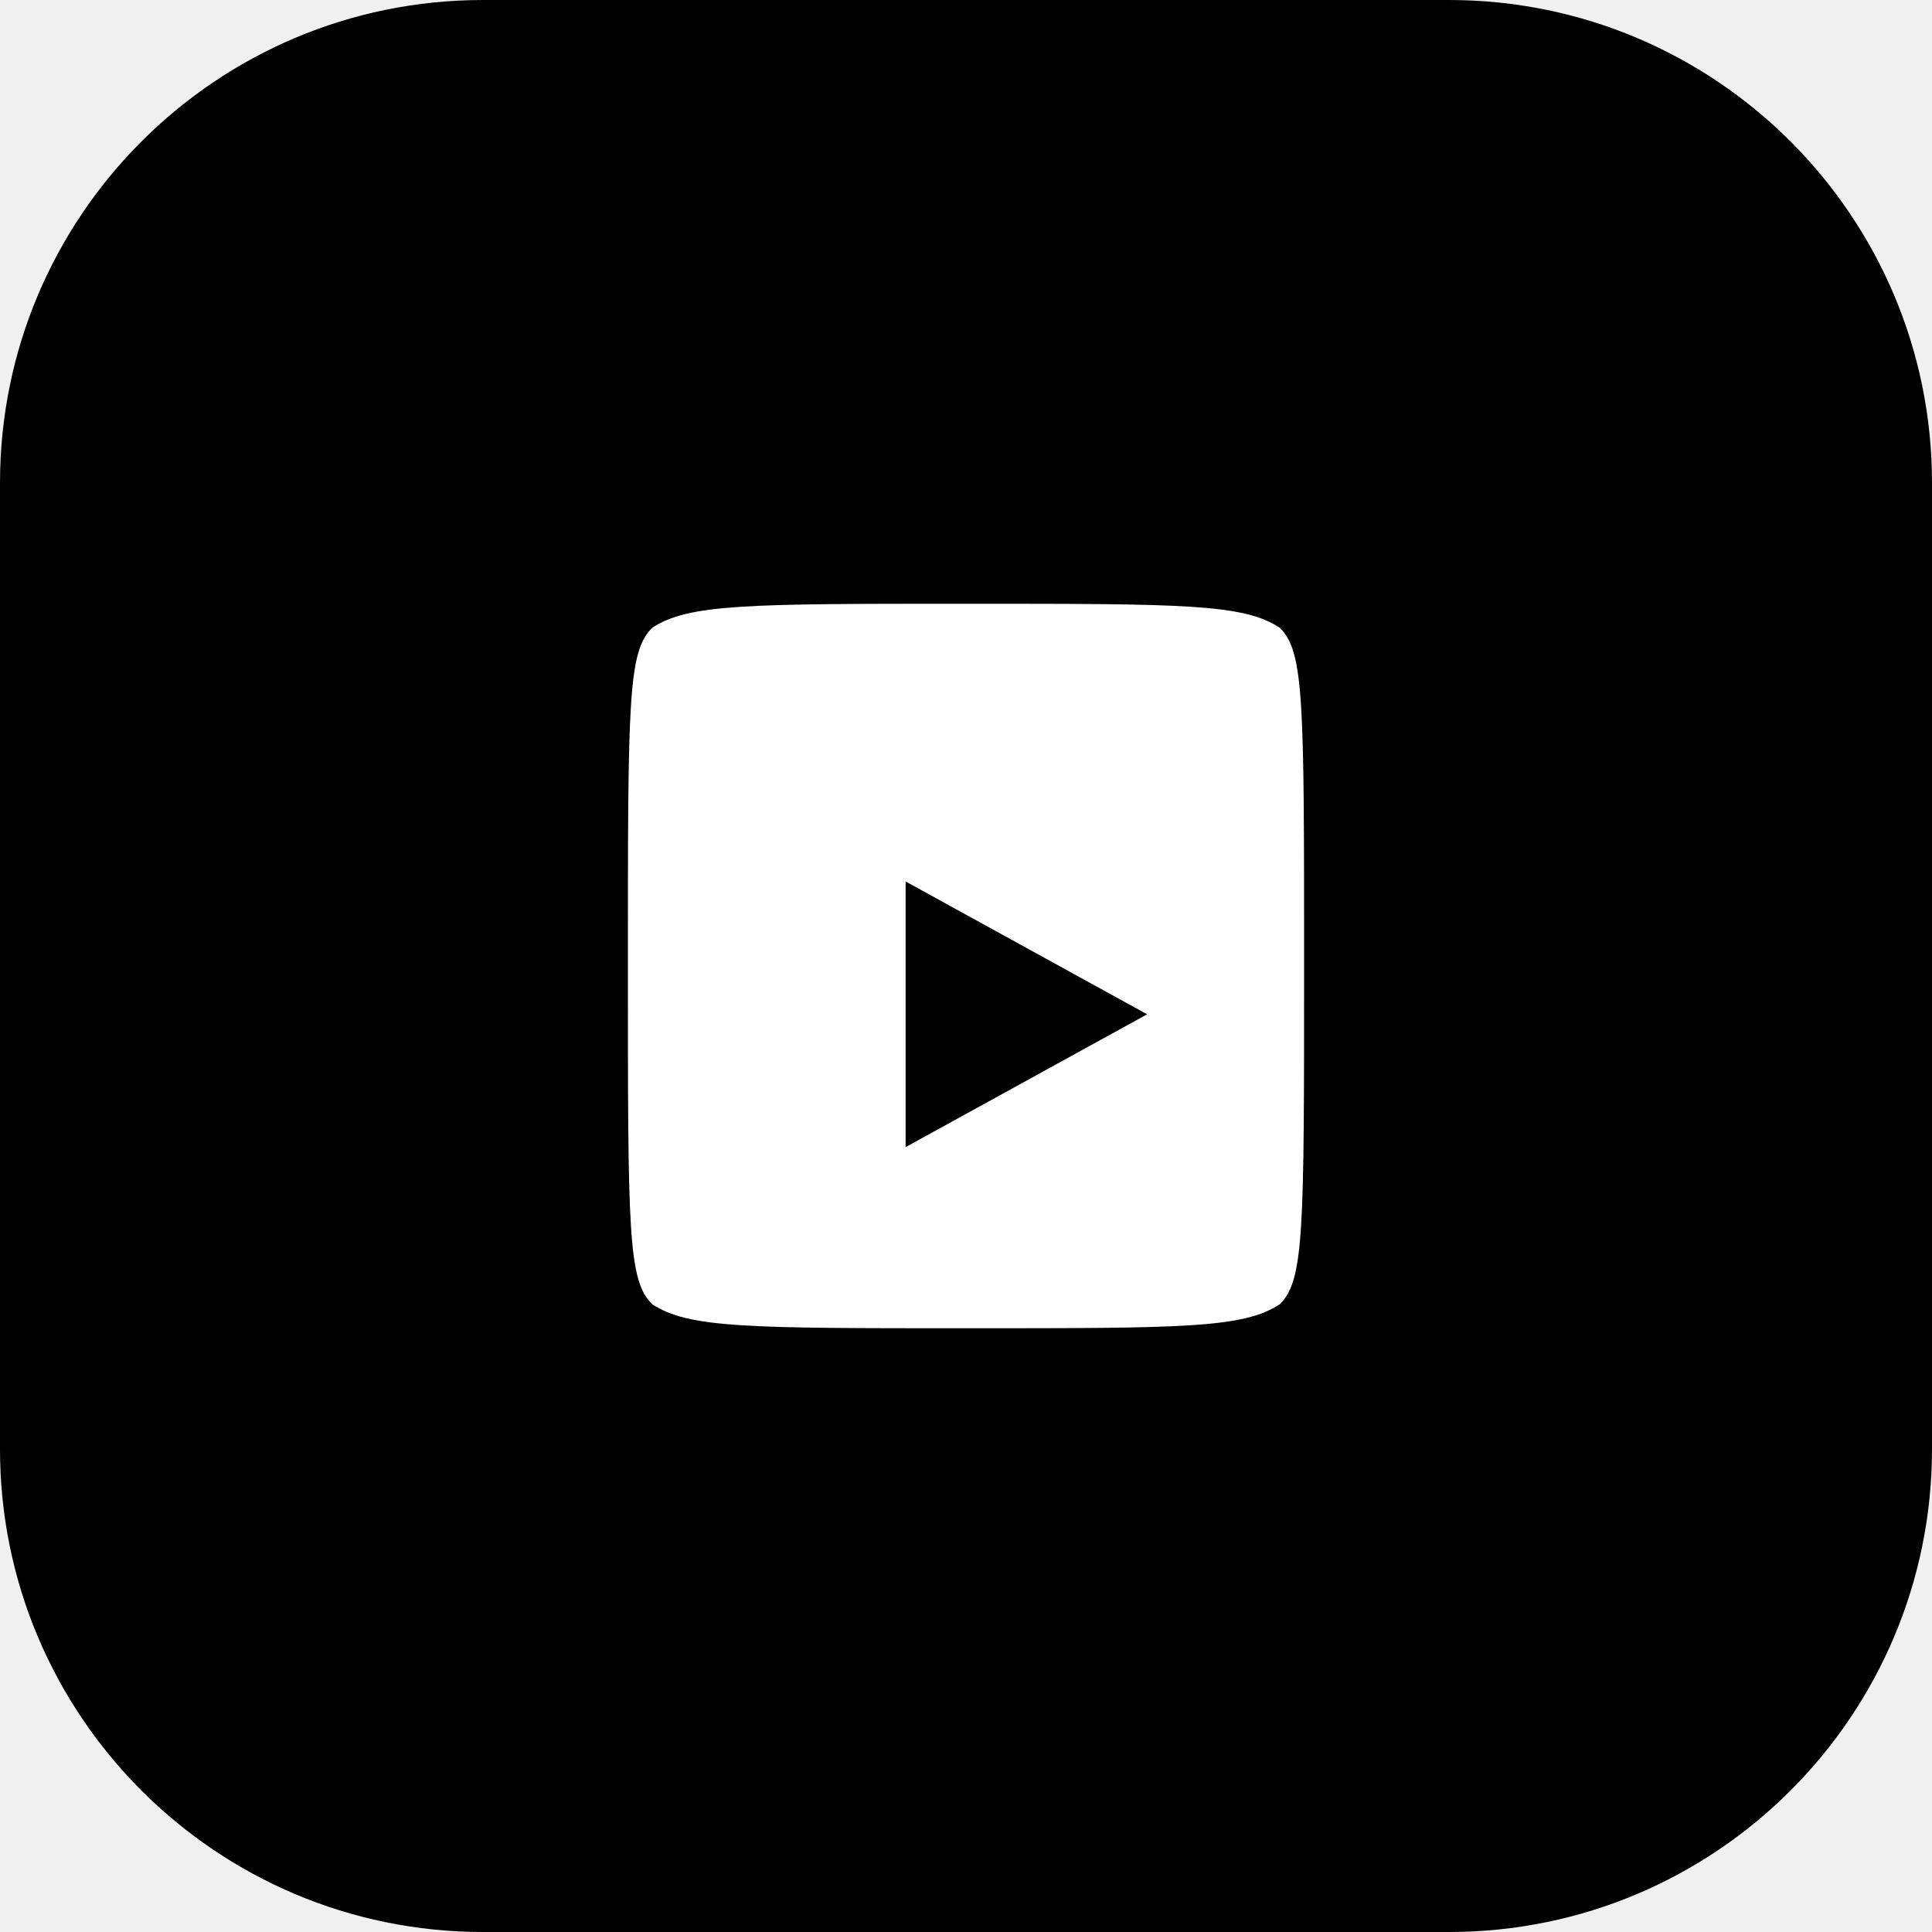
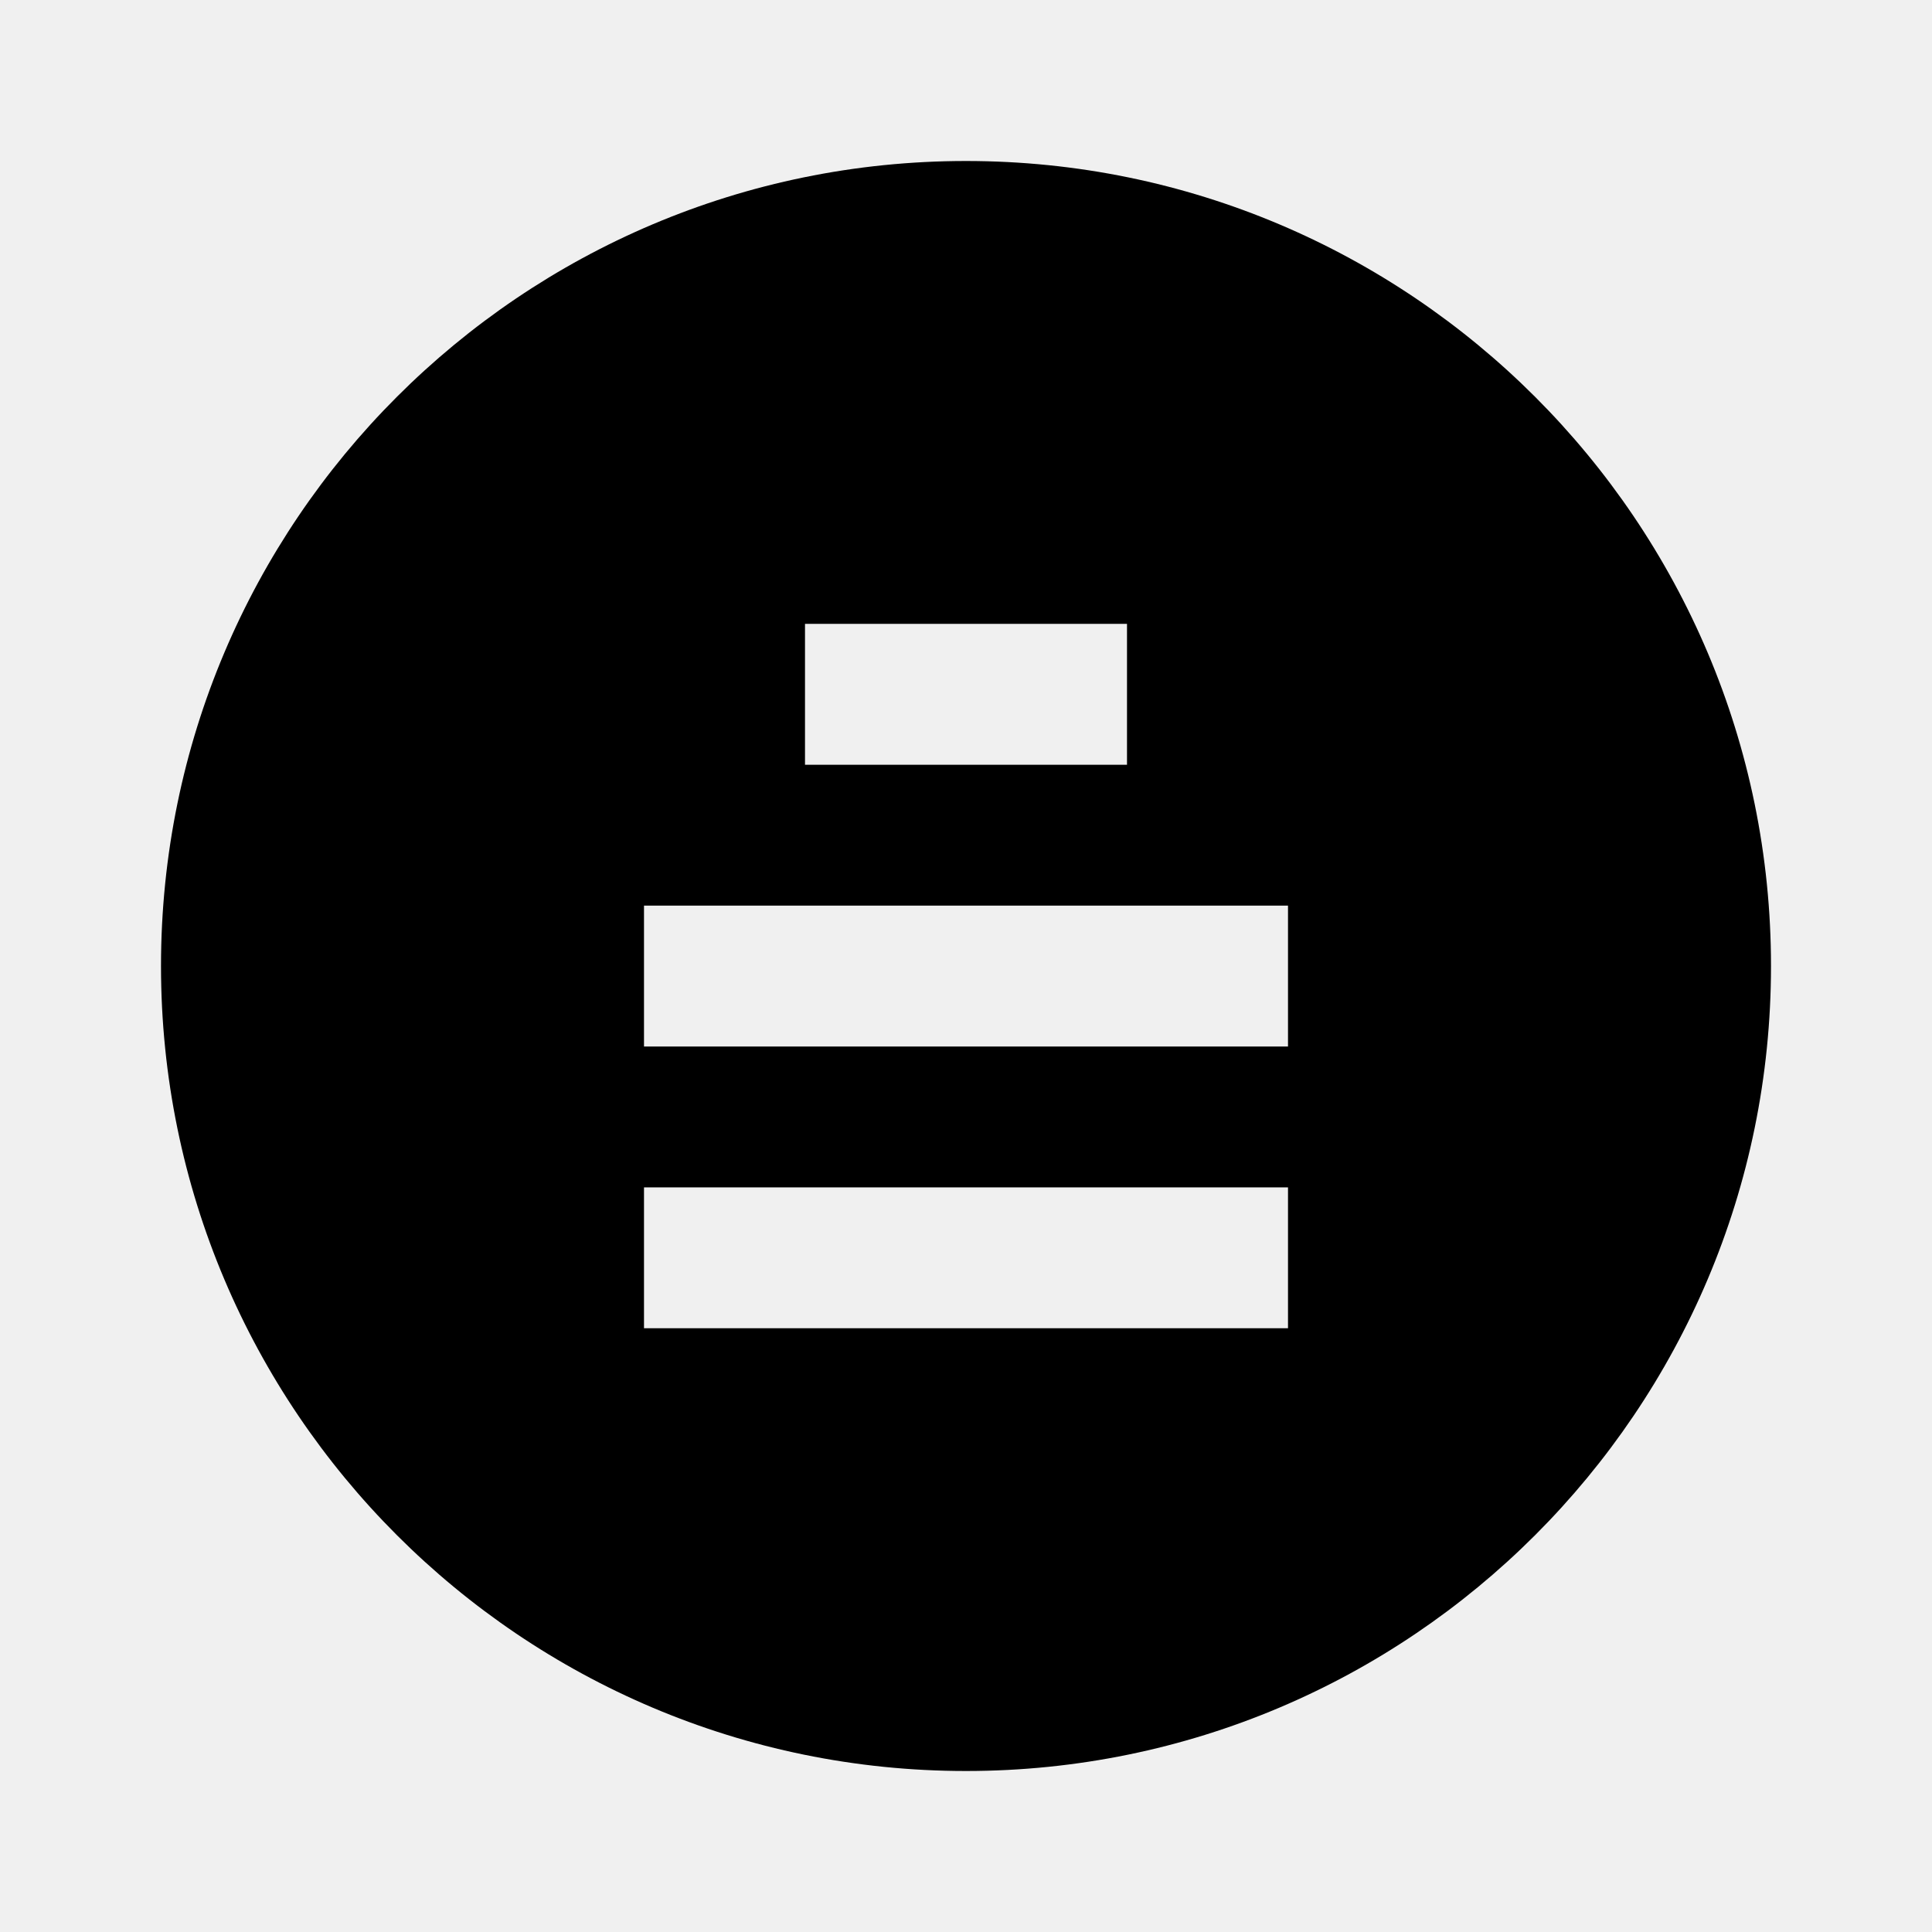
- <svg xmlns="http://www.w3.org/2000/svg" viewBox="0 0 32 32" fill="none">
-   <rect width="32" height="32" rx="8" fill="#000" />
-   <path d="M21.2 10.4C20.6 10 19.6 10 16 10s-4.6 0-5.2.4c-.4.4-.4 1.2-.4 5.6s0 5.2.4 5.6c.6.4 1.6.4 5.2.4s4.6 0 5.2-.4c.4-.4.4-1.2.4-5.6s0-5.2-.4-5.6zM19 16.8l-4 2.2v-4.4l4 2.2z" fill="white" />
+ <svg xmlns="http://www.w3.org/2000/svg" role="img" viewBox="0 0 24 24">
+   <path d="M12 2C6.48 2 2 6.48 2 12s4.48 10 10 10 10-4.48 10-10S17.52 2 12 2zm4 14.5H8v-1.75h8v1.75zm0-3.5H8v-1.75h8V13zm-2-3.5H10V7.75h4V9.5z" />
</svg>
